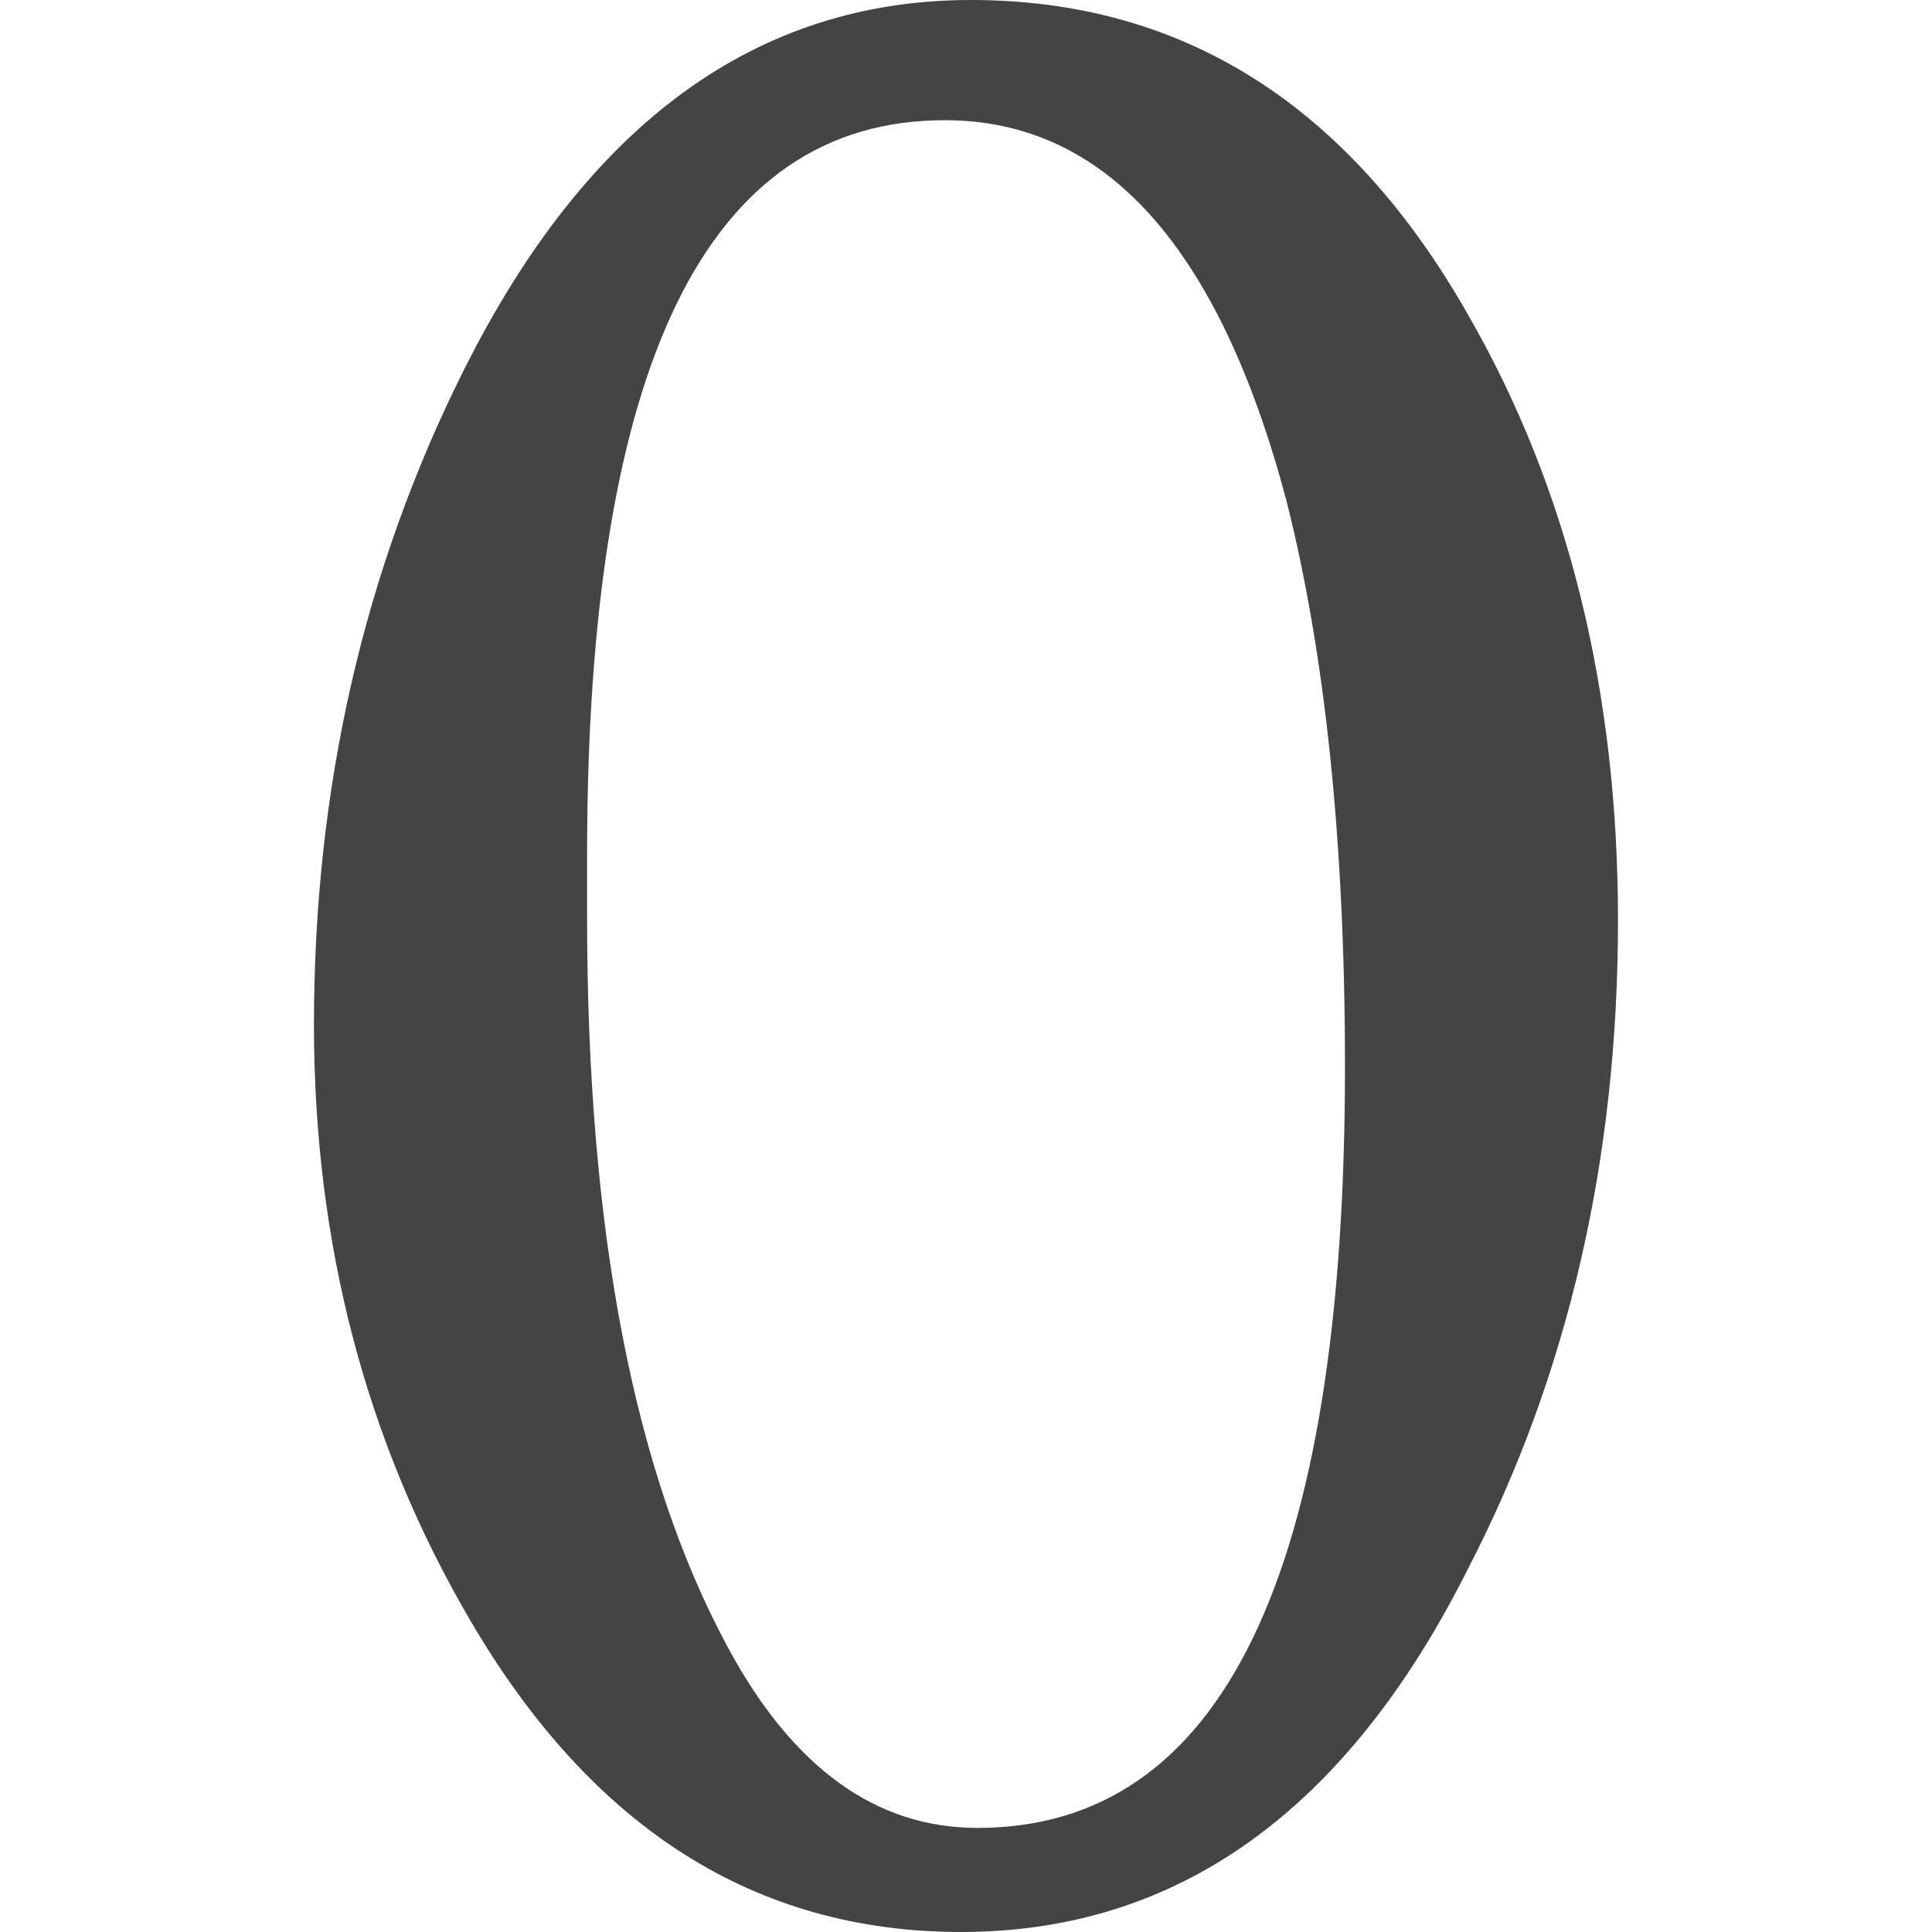
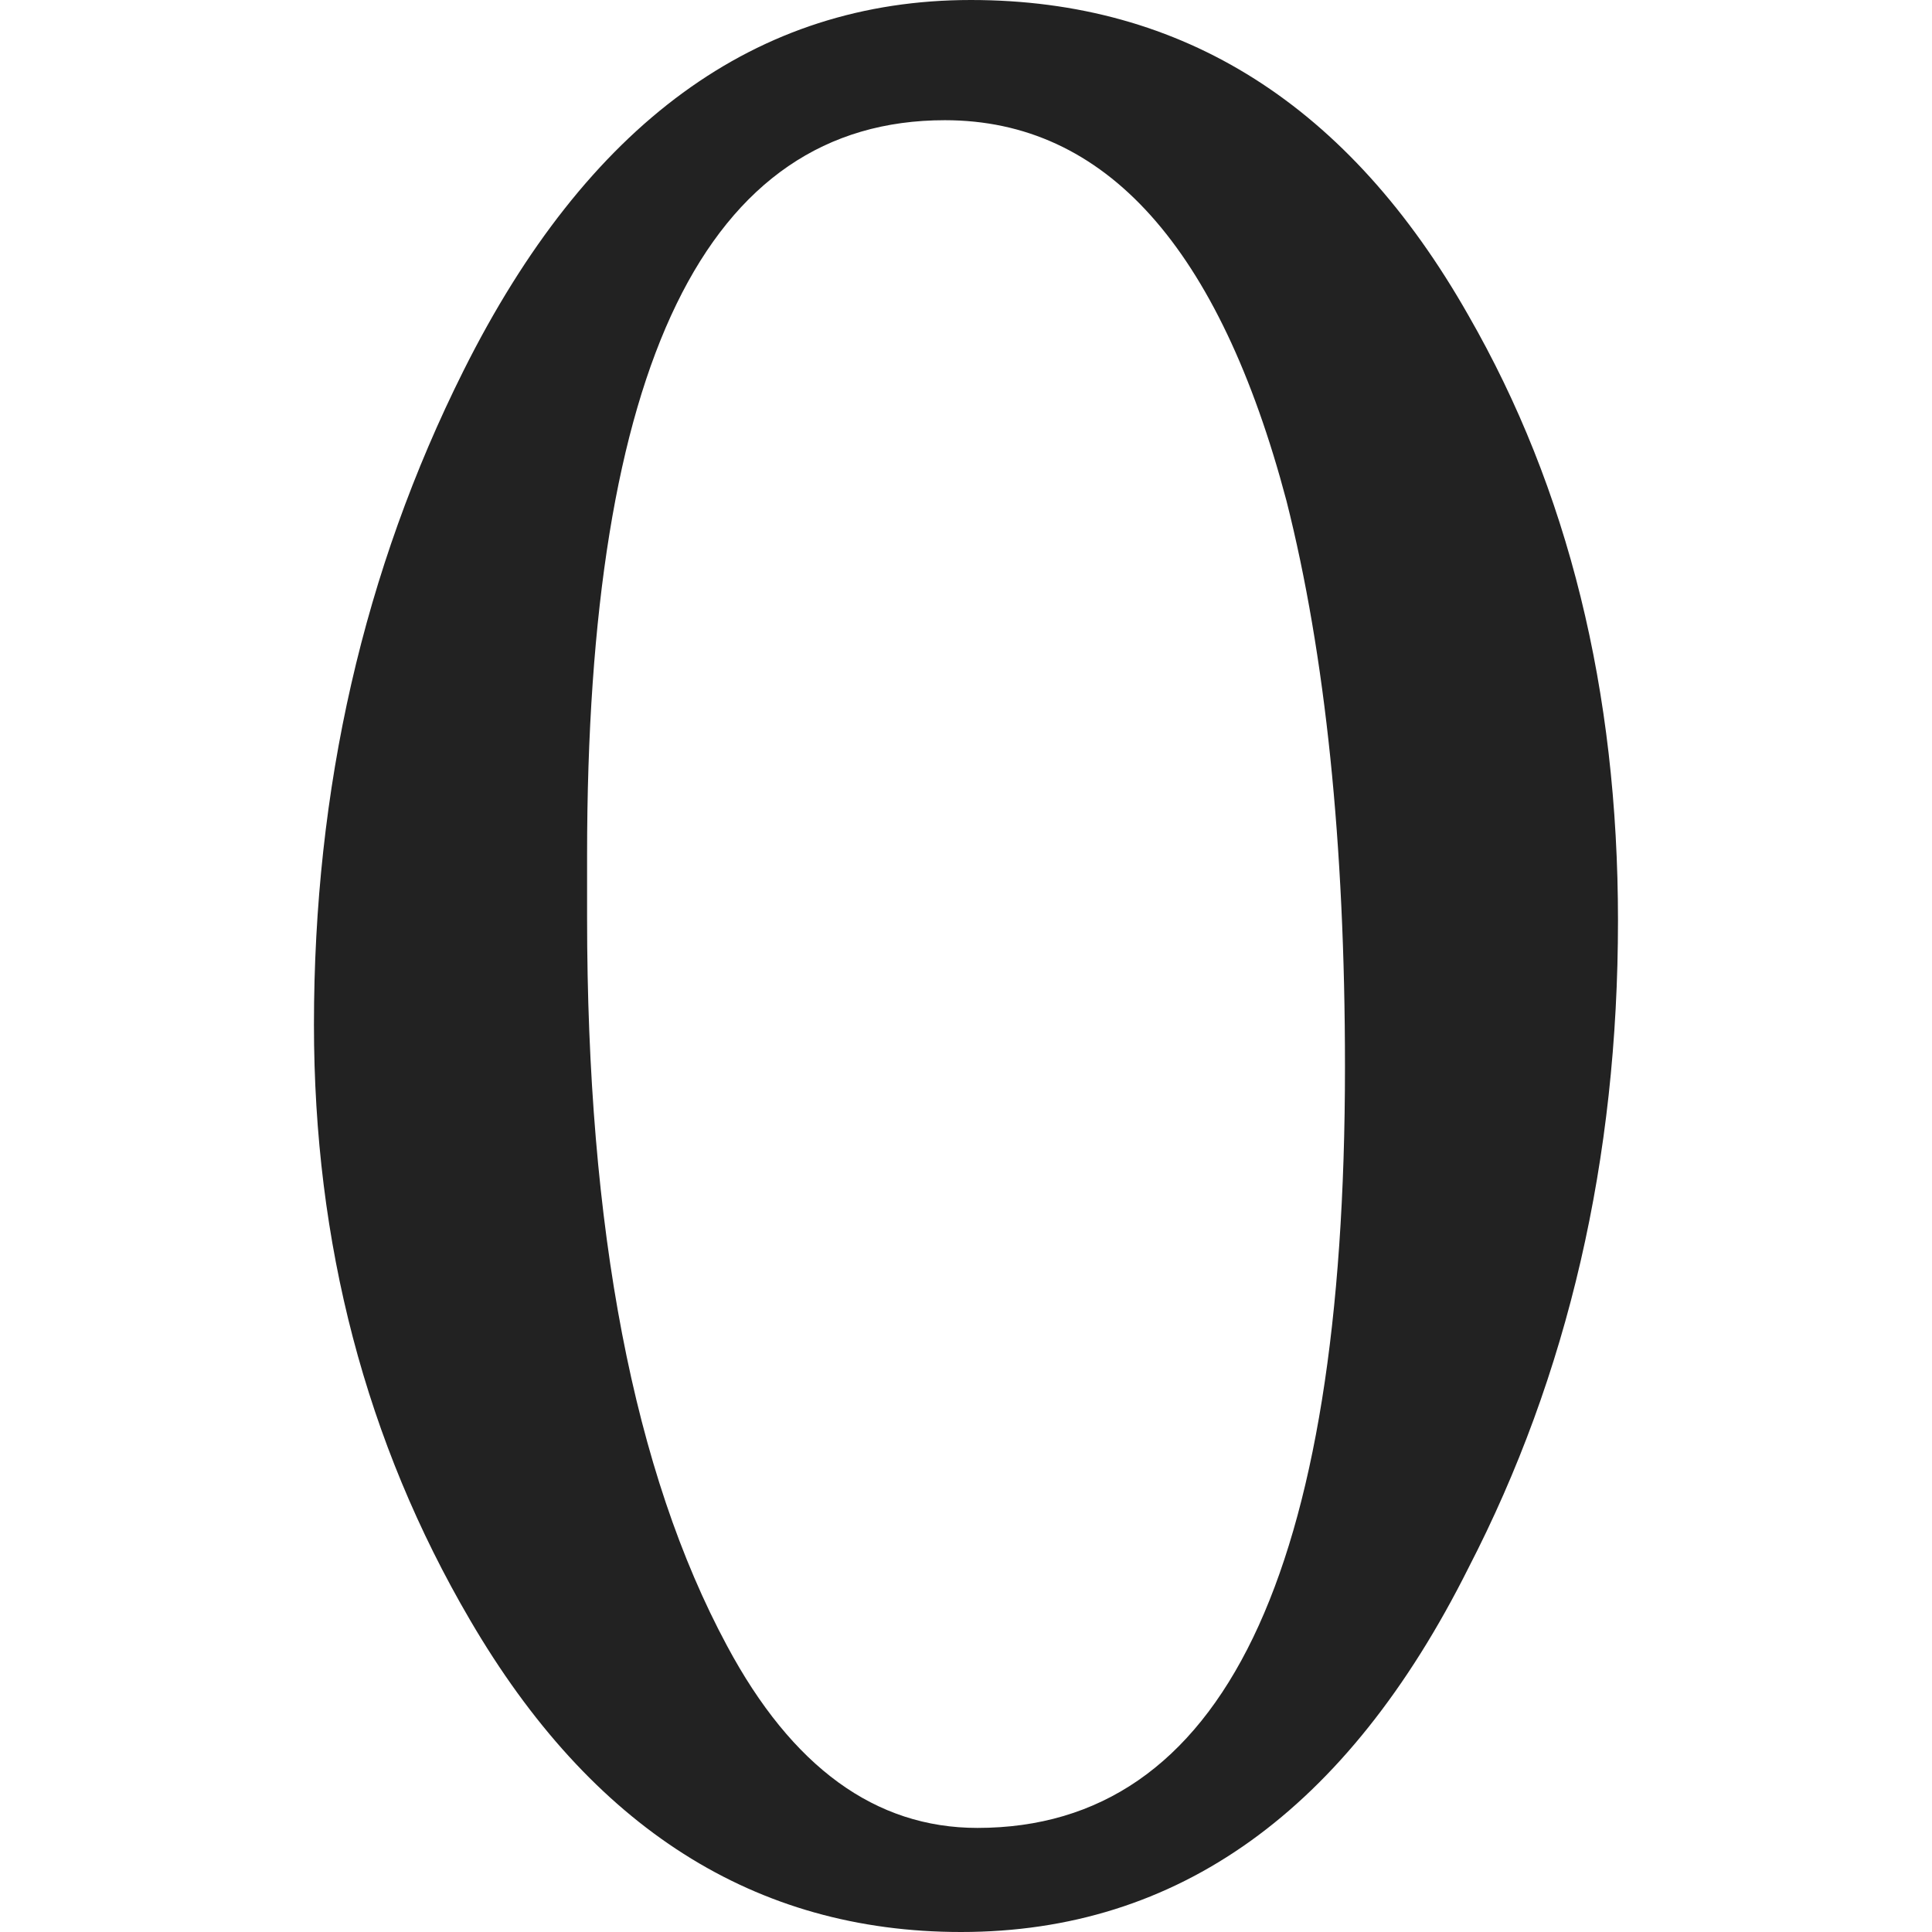
<svg xmlns="http://www.w3.org/2000/svg" version="1.1" width="32" height="32" viewBox="0 0 32 32">
-   <path fill="#444" d="M5.2 16.971c0-3.915 0.824-7.525 2.476-10.829 2.047-4.094 4.849-6.142 8.405-6.142 3.519 0 6.267 1.744 8.242 5.226 1.651 2.874 2.476 6.215 2.476 10.021 0 3.952-0.826 7.526-2.476 10.721-2.012 4.023-4.814 6.032-8.405 6.032-3.412 0-6.122-1.723-8.134-5.17-1.723-2.944-2.584-6.23-2.584-9.859zM9.724 15.193c0 5.171 0.772 9.194 2.318 12.067 1.076 2.010 2.458 3.016 4.147 3.016 4.058 0 6.088-4.202 6.088-12.607 0-3.698-0.324-6.824-0.969-9.374-1.114-4.202-2.999-6.304-5.658-6.304-3.952 0-5.926 4.060-5.926 12.177v1.024z" />
+   <path fill="#222" d="M5.2 16.971c0-3.915 0.824-7.525 2.476-10.829 2.047-4.094 4.849-6.142 8.405-6.142 3.519 0 6.267 1.744 8.242 5.226 1.651 2.874 2.476 6.215 2.476 10.021 0 3.952-0.826 7.526-2.476 10.721-2.012 4.023-4.814 6.032-8.405 6.032-3.412 0-6.122-1.723-8.134-5.17-1.723-2.944-2.584-6.23-2.584-9.859zM9.724 15.193c0 5.171 0.772 9.194 2.318 12.067 1.076 2.010 2.458 3.016 4.147 3.016 4.058 0 6.088-4.202 6.088-12.607 0-3.698-0.324-6.824-0.969-9.374-1.114-4.202-2.999-6.304-5.658-6.304-3.952 0-5.926 4.060-5.926 12.177v1.024z" />
</svg>
